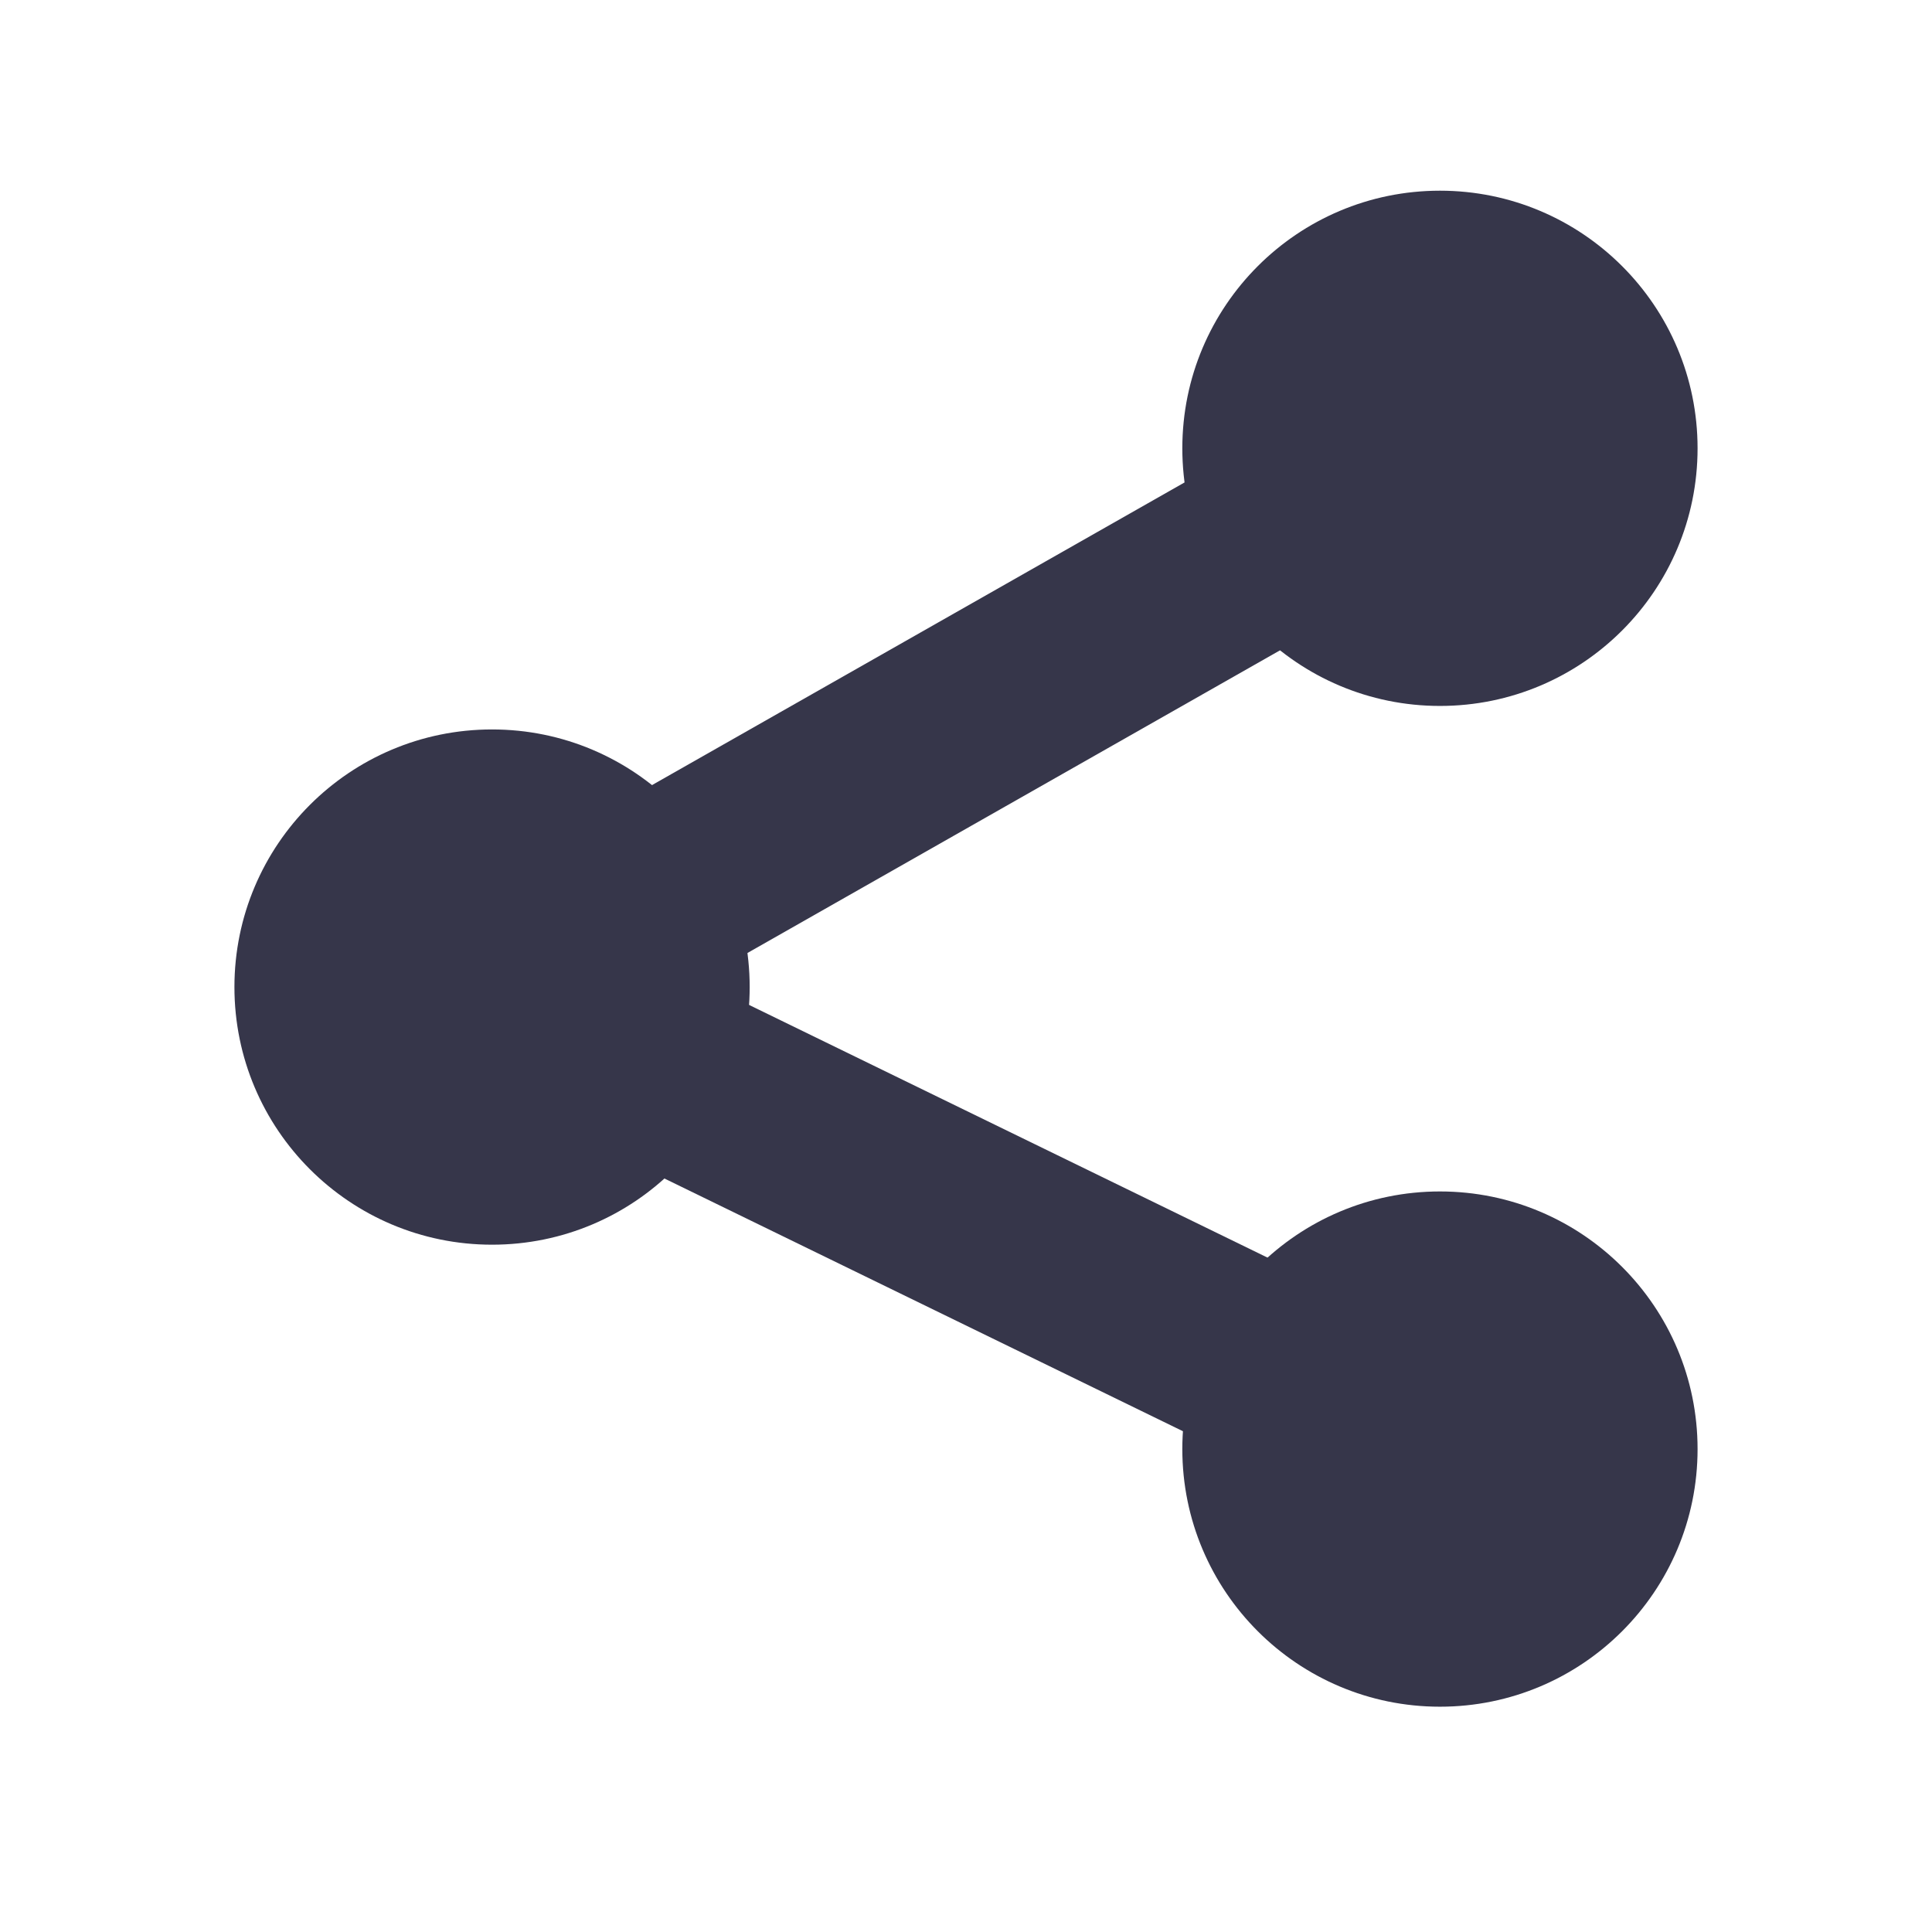
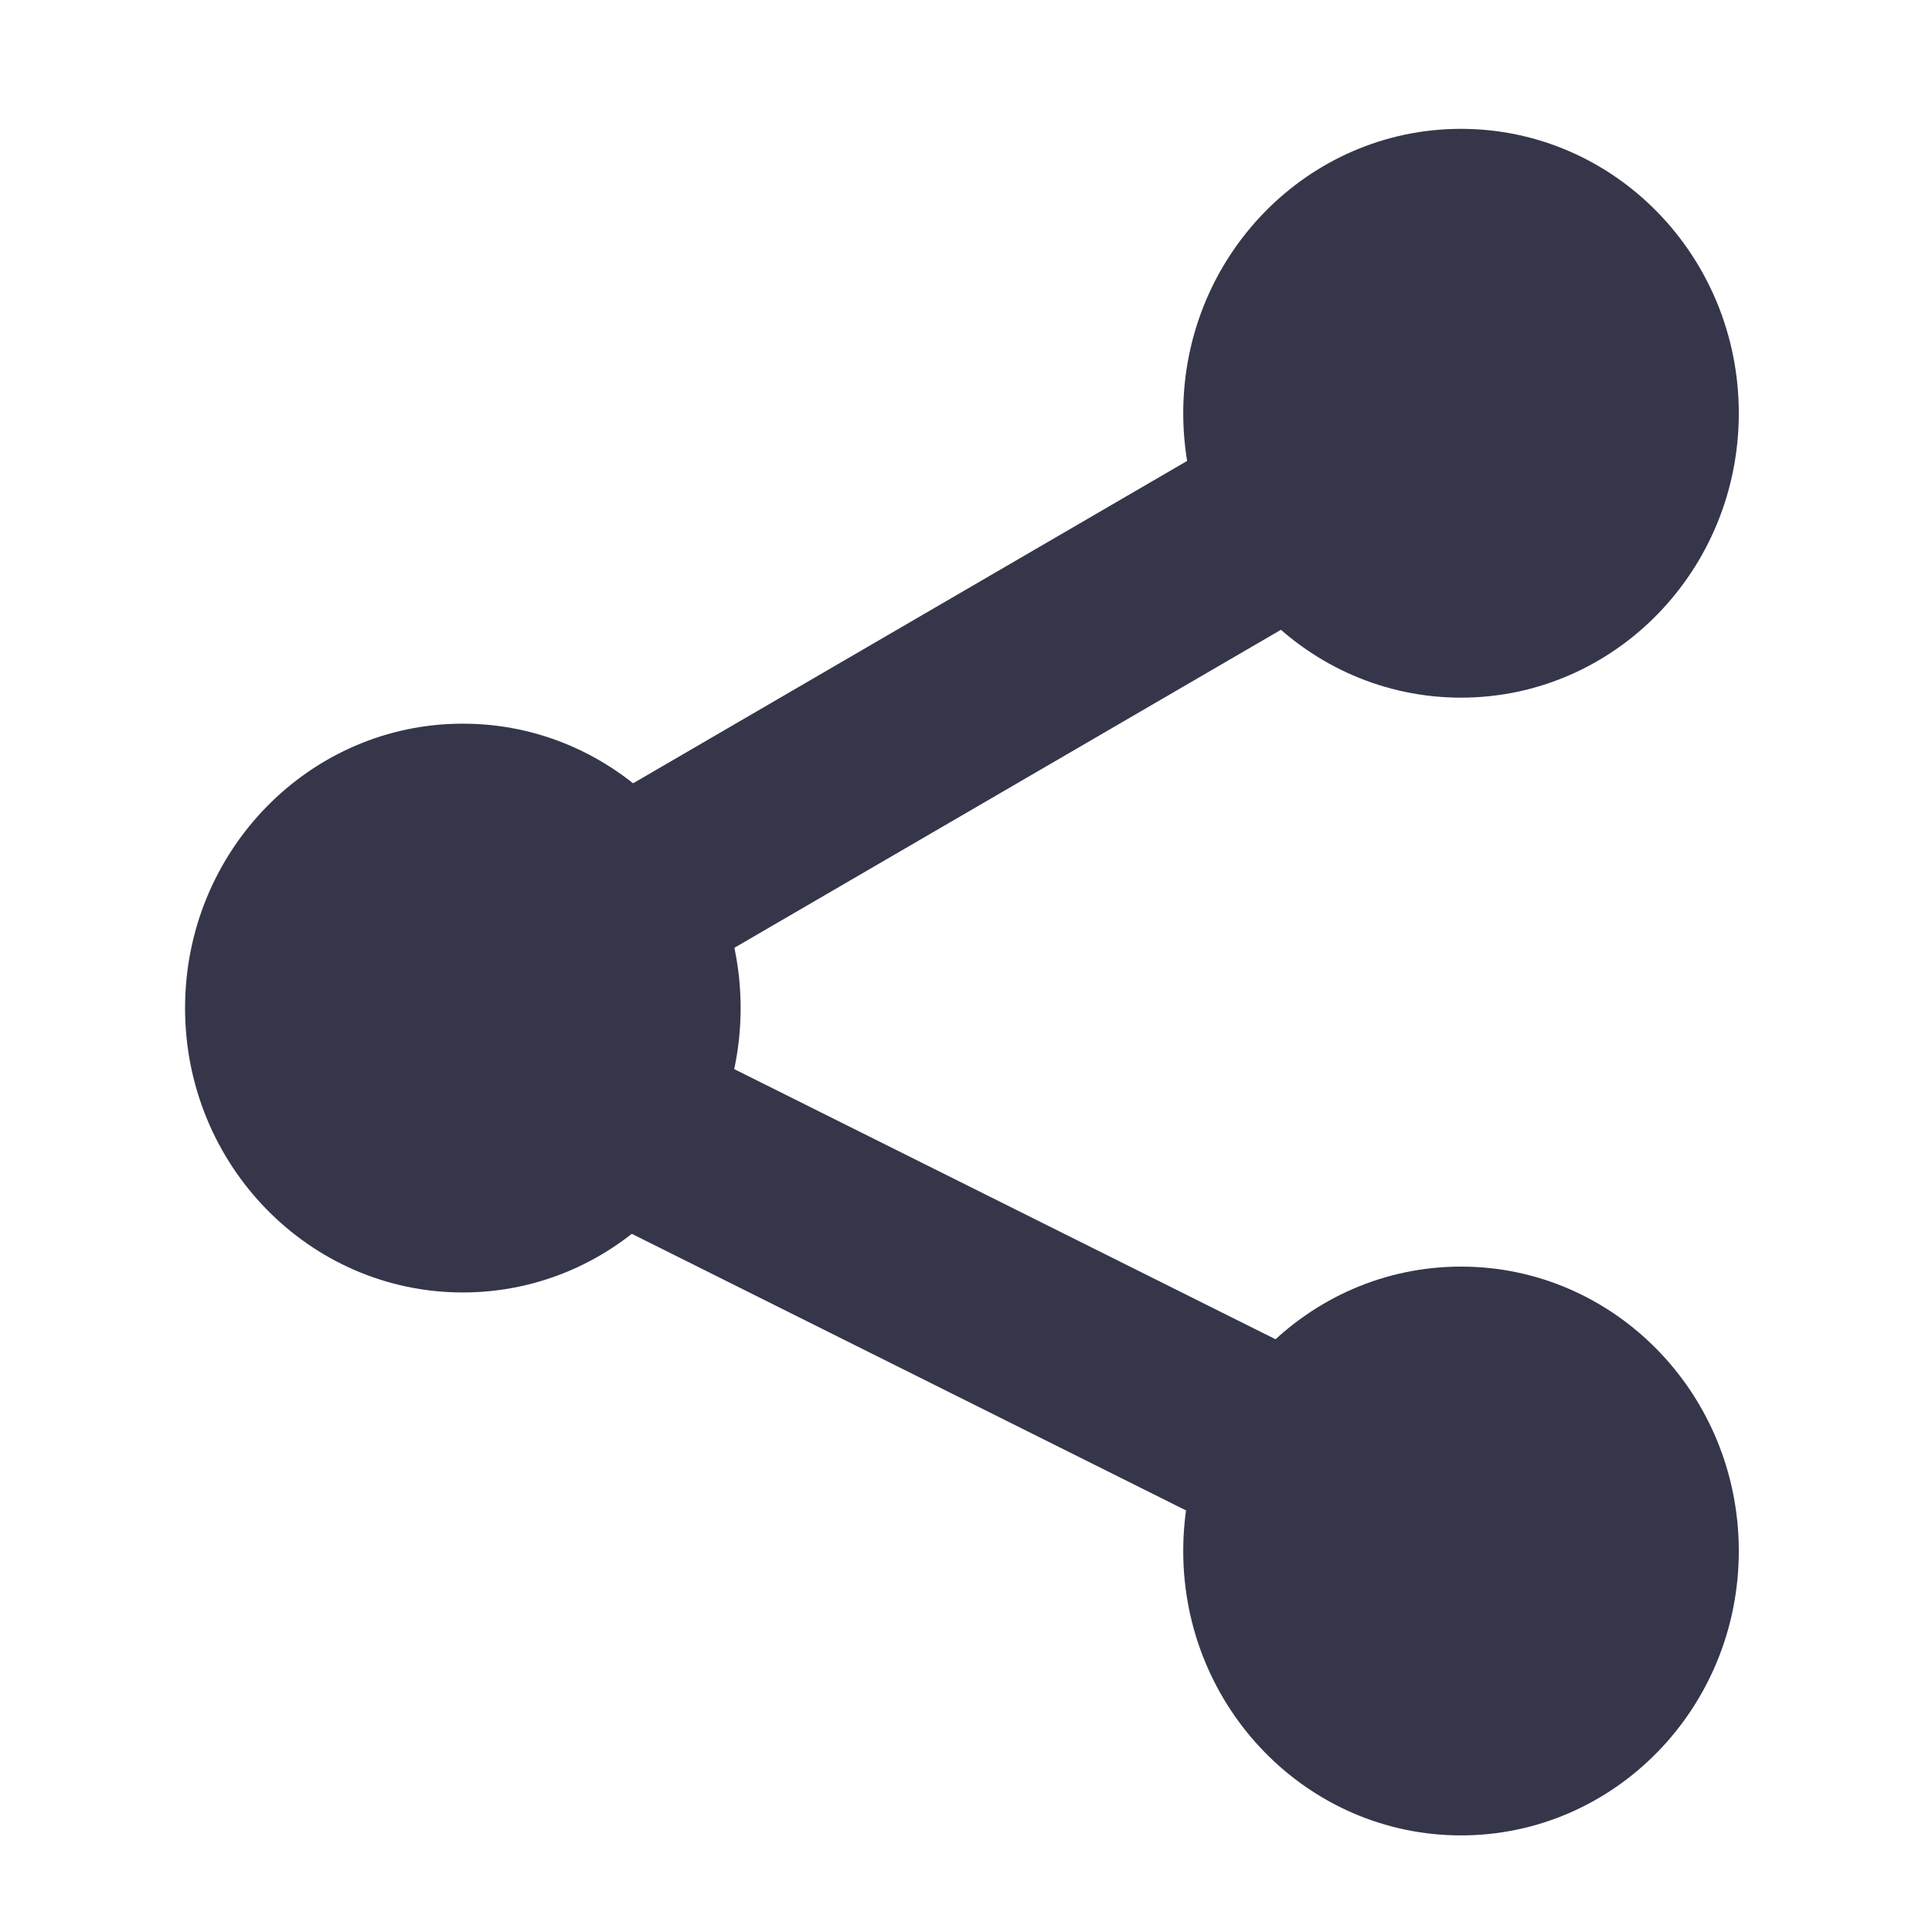
<svg xmlns="http://www.w3.org/2000/svg" xml:space="preserve" width="2.54mm" height="2.54mm" version="1.1" style="shape-rendering:geometricPrecision; text-rendering:geometricPrecision; image-rendering:optimizeQuality; fill-rule:evenodd; clip-rule:evenodd" viewBox="0 0 254 254">
  <defs>
    <style type="text/css">
   
    .str0 {stroke:#36364A;stroke-width:25.39;stroke-miterlimit:22.926}
    .fil1 {fill:none}
    .fil0 {fill:#36364A}
   
  </style>
  </defs>
  <g id="レイヤ_x0020_1">
-     <circle class="fil0" cx="64.69" cy="129.77" r="33.87" />
-     <line class="fil1 str0" x1="189.32" y1="58.94" x2="64.69" y2="129.77" />
-     <line class="fil1 str0" x1="189.31" y1="190.51" x2="64.69" y2="129.77" />
-     <circle class="fil0" cx="189.31" cy="58.94" r="33.87" />
-     <circle class="fil0" cx="189.31" cy="190.51" r="33.87" />
+     <ellipse class="fil0" cx="60.85" cy="132.53" rx="36.52" ry="37.39" />
+     <line class="fil1 str0" x1="192.09" y1="54.33" x2="57.69" y2="132.53" />
+     <line class="fil1 str0" x1="192.08" y1="202.43" x2="57.69" y2="135.36" />
+     <ellipse class="fil0" cx="192.08" cy="54.33" rx="36.52" ry="37.39" />
+     <ellipse class="fil0" cx="192.08" cy="203.91" rx="36.52" ry="37.39" />
  </g>
</svg>
